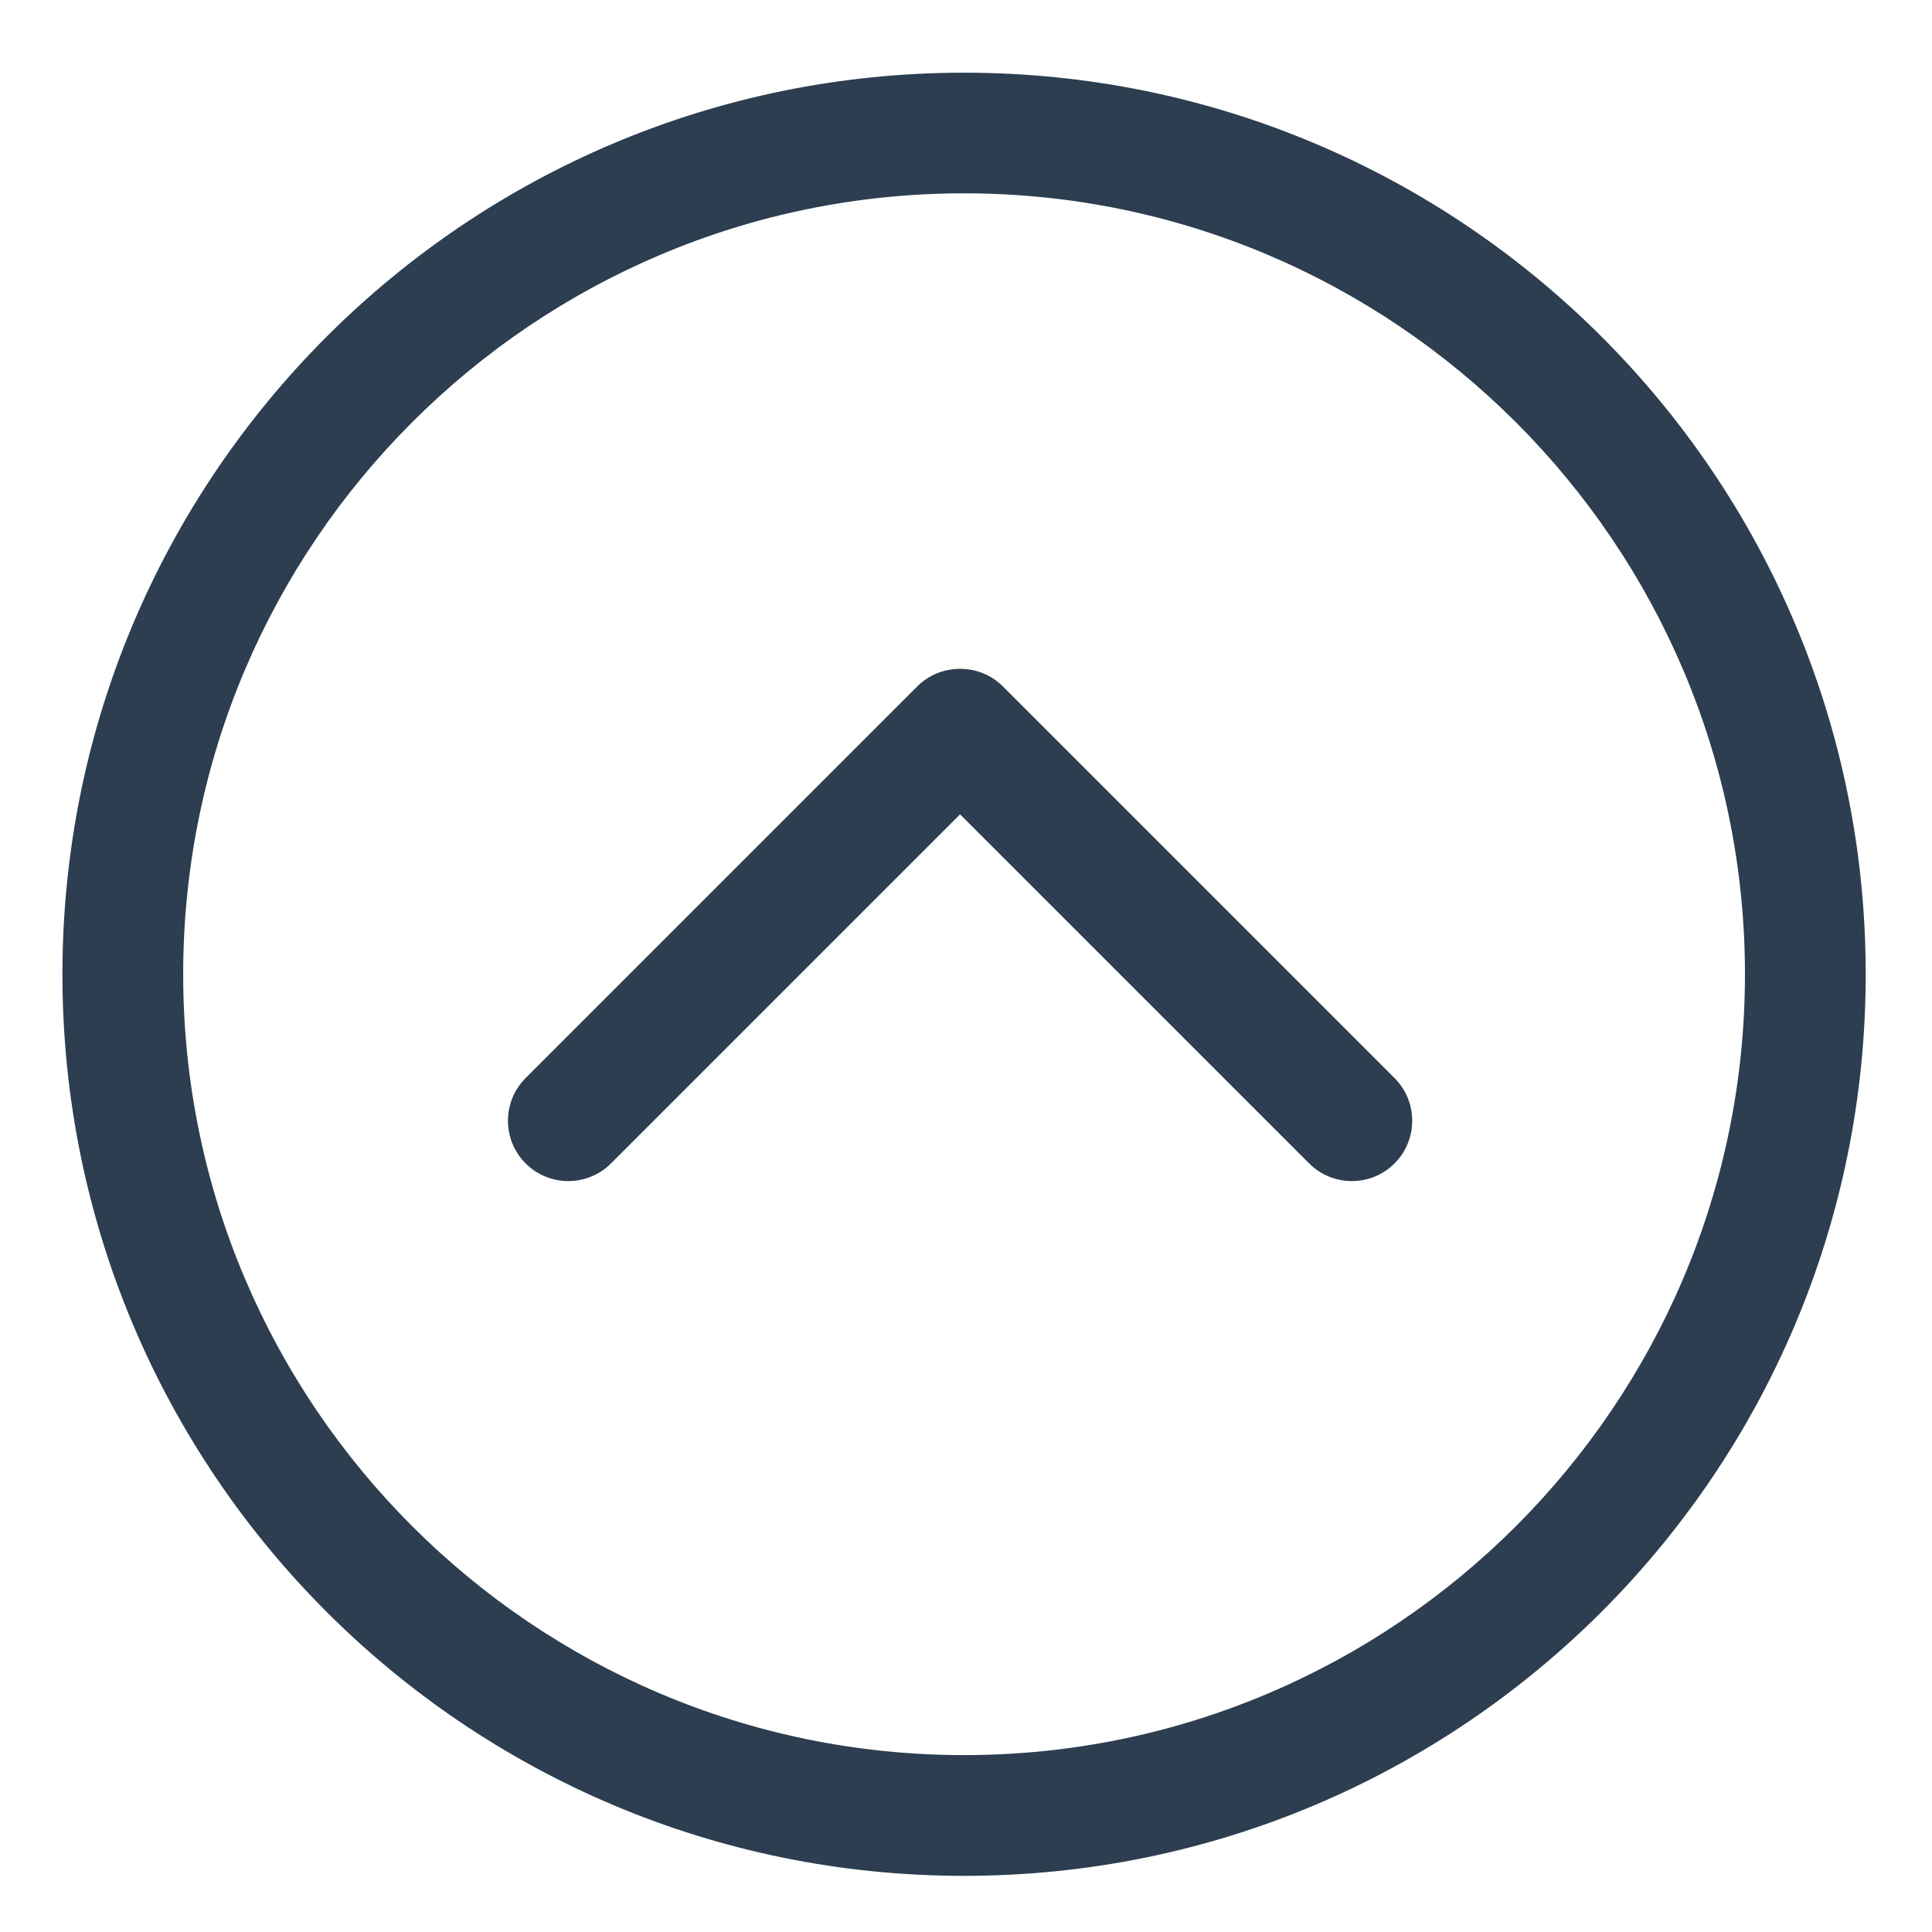
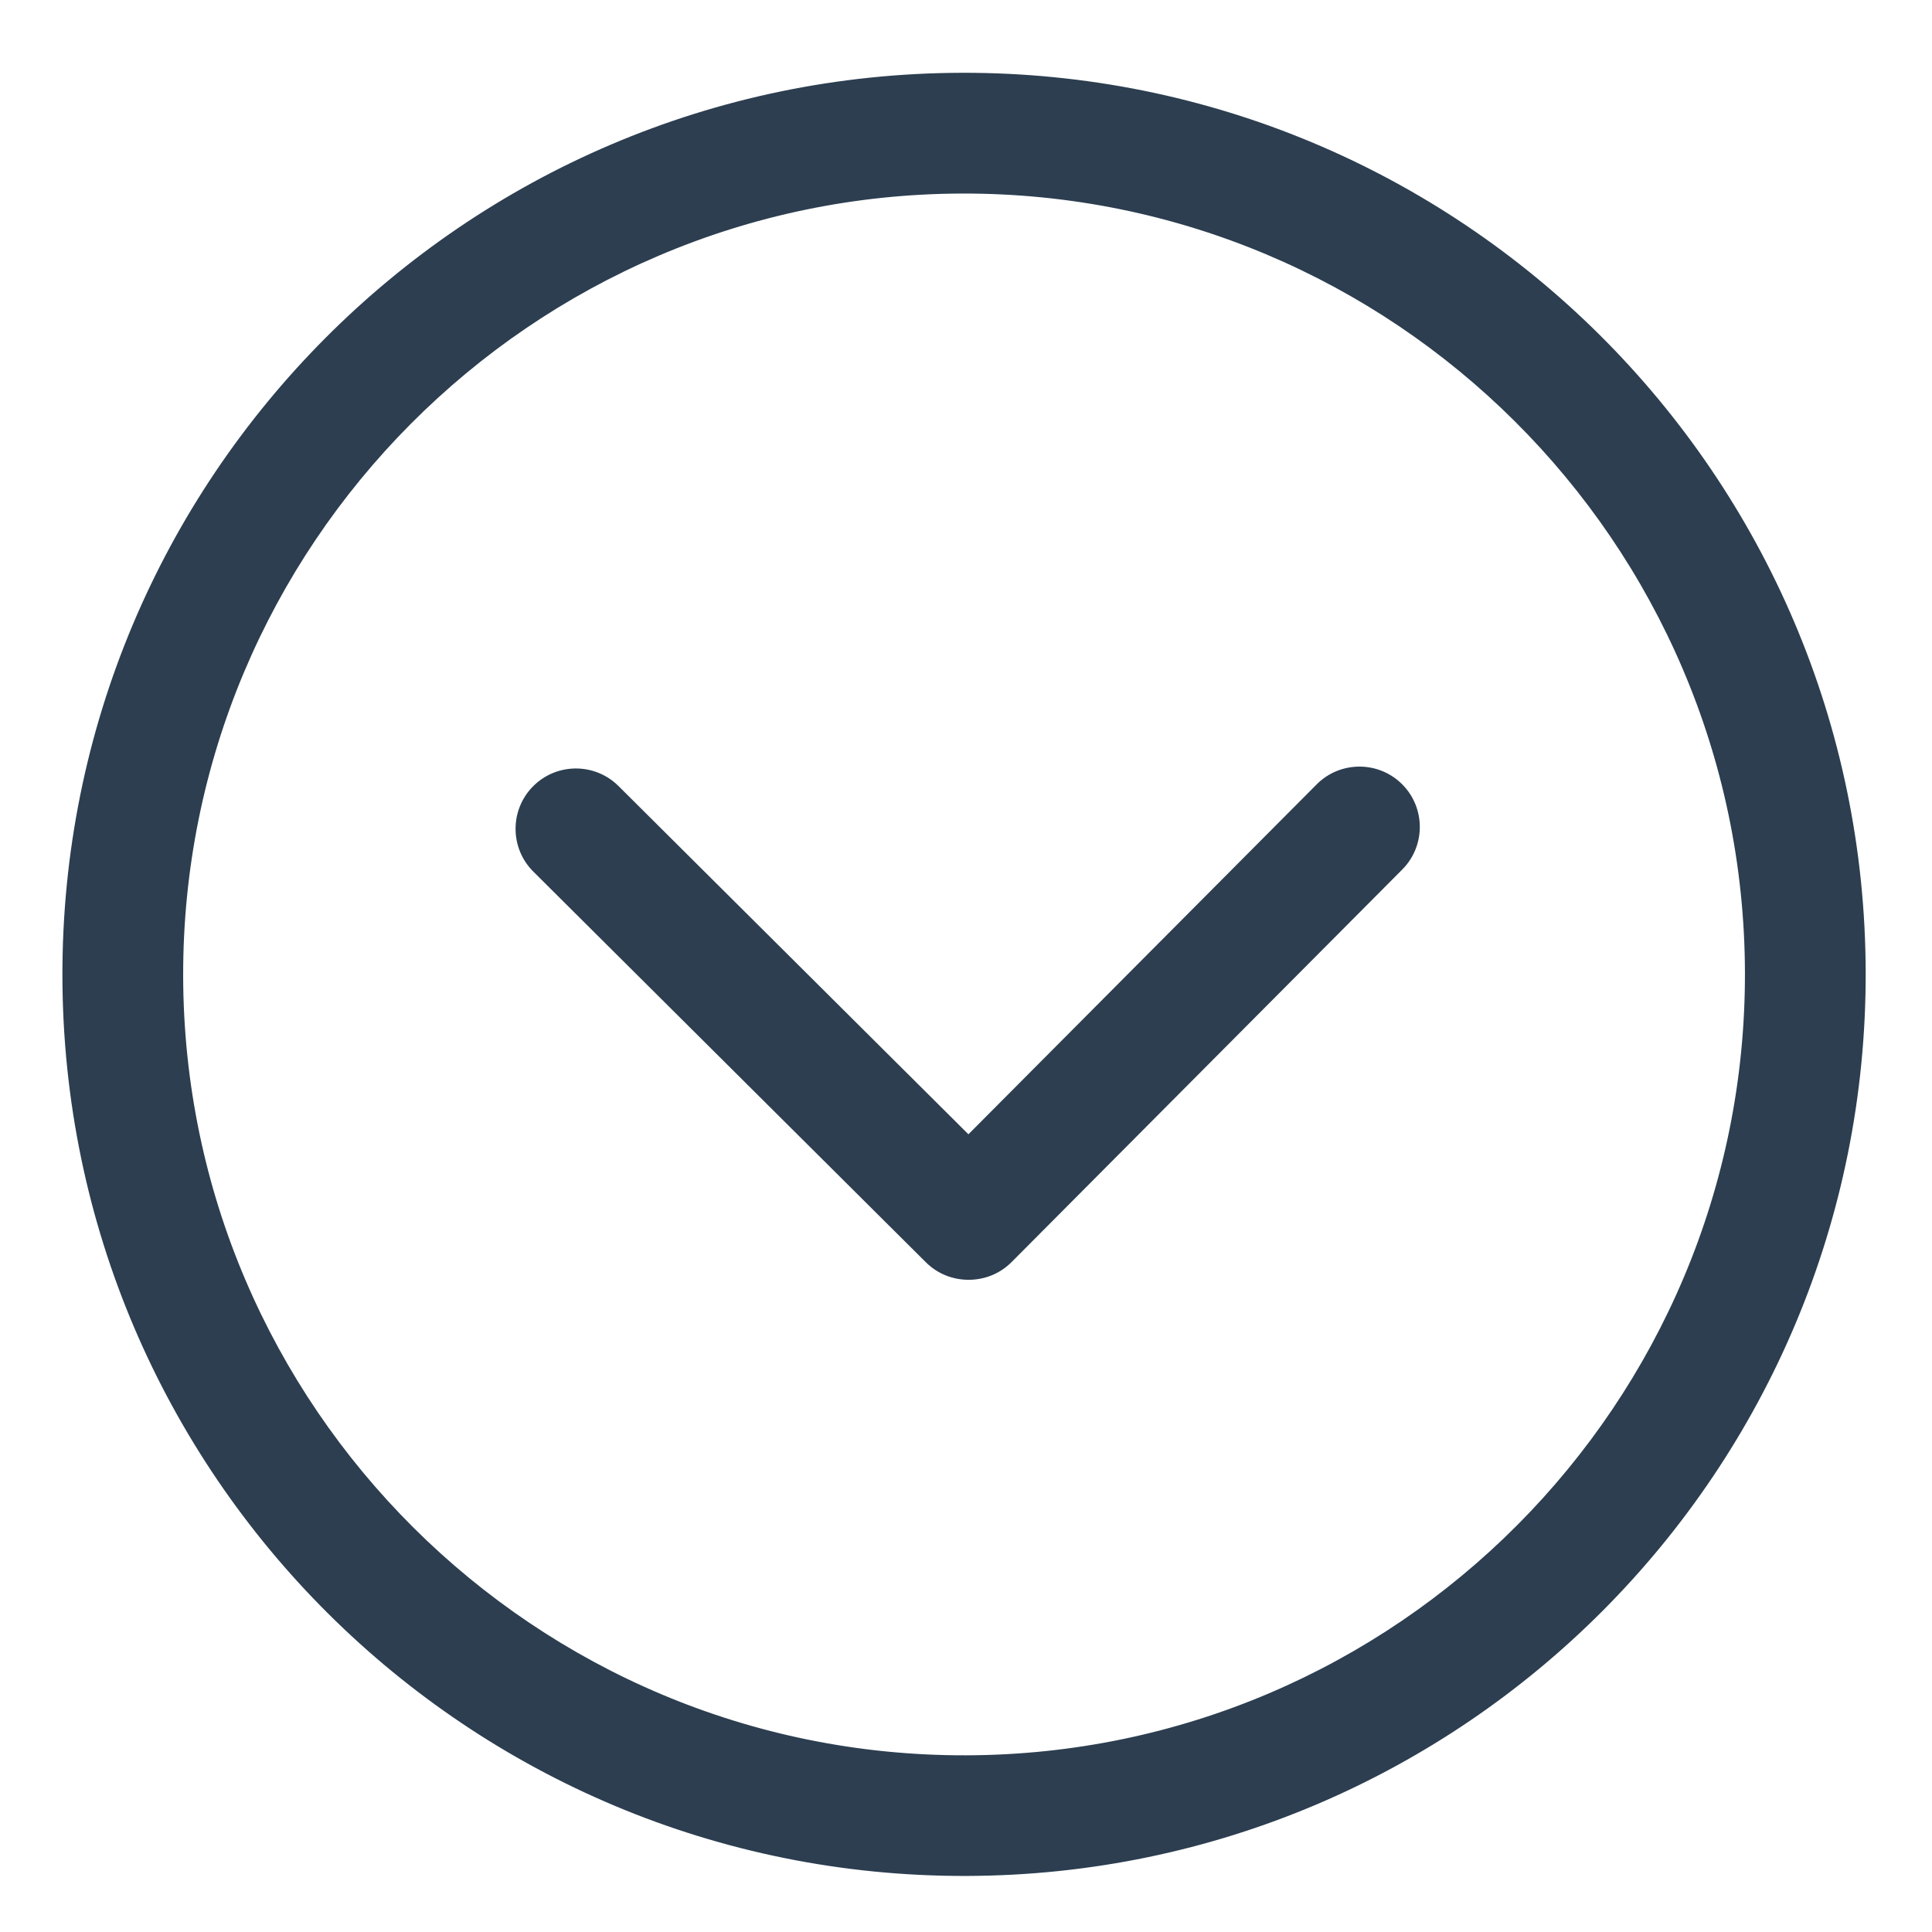
<svg xmlns="http://www.w3.org/2000/svg" width="16" height="16">
  <g>
-     <g id="svg_1">
-       <path d="m7.984,0.602c-4.124,0 -7.467,3.343 -7.467,7.467s3.344,7.466 7.467,7.466s7.467,-3.343 7.467,-7.467s-3.343,-7.466 -7.467,-7.466zm0,13.933c-3.566,0 -6.467,-2.9 -6.467,-6.467s2.901,-6.467 6.467,-6.467s6.467,2.902 6.467,6.467c0,3.565 -2.9,6.467 -6.467,6.467z" fill="#2c3e50" id="svg_2" />
-       <path d="m8.306,5.685c-0.098,-0.098 -0.226,-0.146 -0.355,-0.146s-0.257,0.048 -0.355,0.146l-3.243,3.243c-0.195,0.195 -0.195,0.512 0,0.707c0.195,0.195 0.512,0.195 0.707,0l2.891,-2.891l2.891,2.891c0.195,0.195 0.512,0.195 0.707,0s0.195,-0.512 0,-0.707l-3.243,-3.243z" fill="#2c3e50" id="svg_3" />
+     <g transform="rotate(179.8631 7.98394,8.06891) " id="svg_1">
+       <path id="svg_2" fill="#2c3e50" d="m7.984,0.602c-4.124,0 -7.467,3.343 -7.467,7.467s3.344,7.466 7.467,7.466s7.467,-3.343 7.467,-7.467s-3.343,-7.466 -7.467,-7.466zm0,13.933c-3.566,0 -6.467,-2.9 -6.467,-6.467s2.901,-6.467 6.467,-6.467s6.467,2.902 6.467,6.467c0,3.565 -2.9,6.467 -6.467,6.467z" />
+       <path id="svg_3" fill="#2c3e50" d="m8.306,5.685c-0.098,-0.098 -0.226,-0.146 -0.355,-0.146s-0.257,0.048 -0.355,0.146l-3.243,3.243c-0.195,0.195 -0.195,0.512 0,0.707c0.195,0.195 0.512,0.195 0.707,0l2.891,-2.891l2.891,2.891c0.195,0.195 0.512,0.195 0.707,0s0.195,-0.512 0,-0.707l-3.243,-3.243z" />
    </g>
  </g>
</svg>
